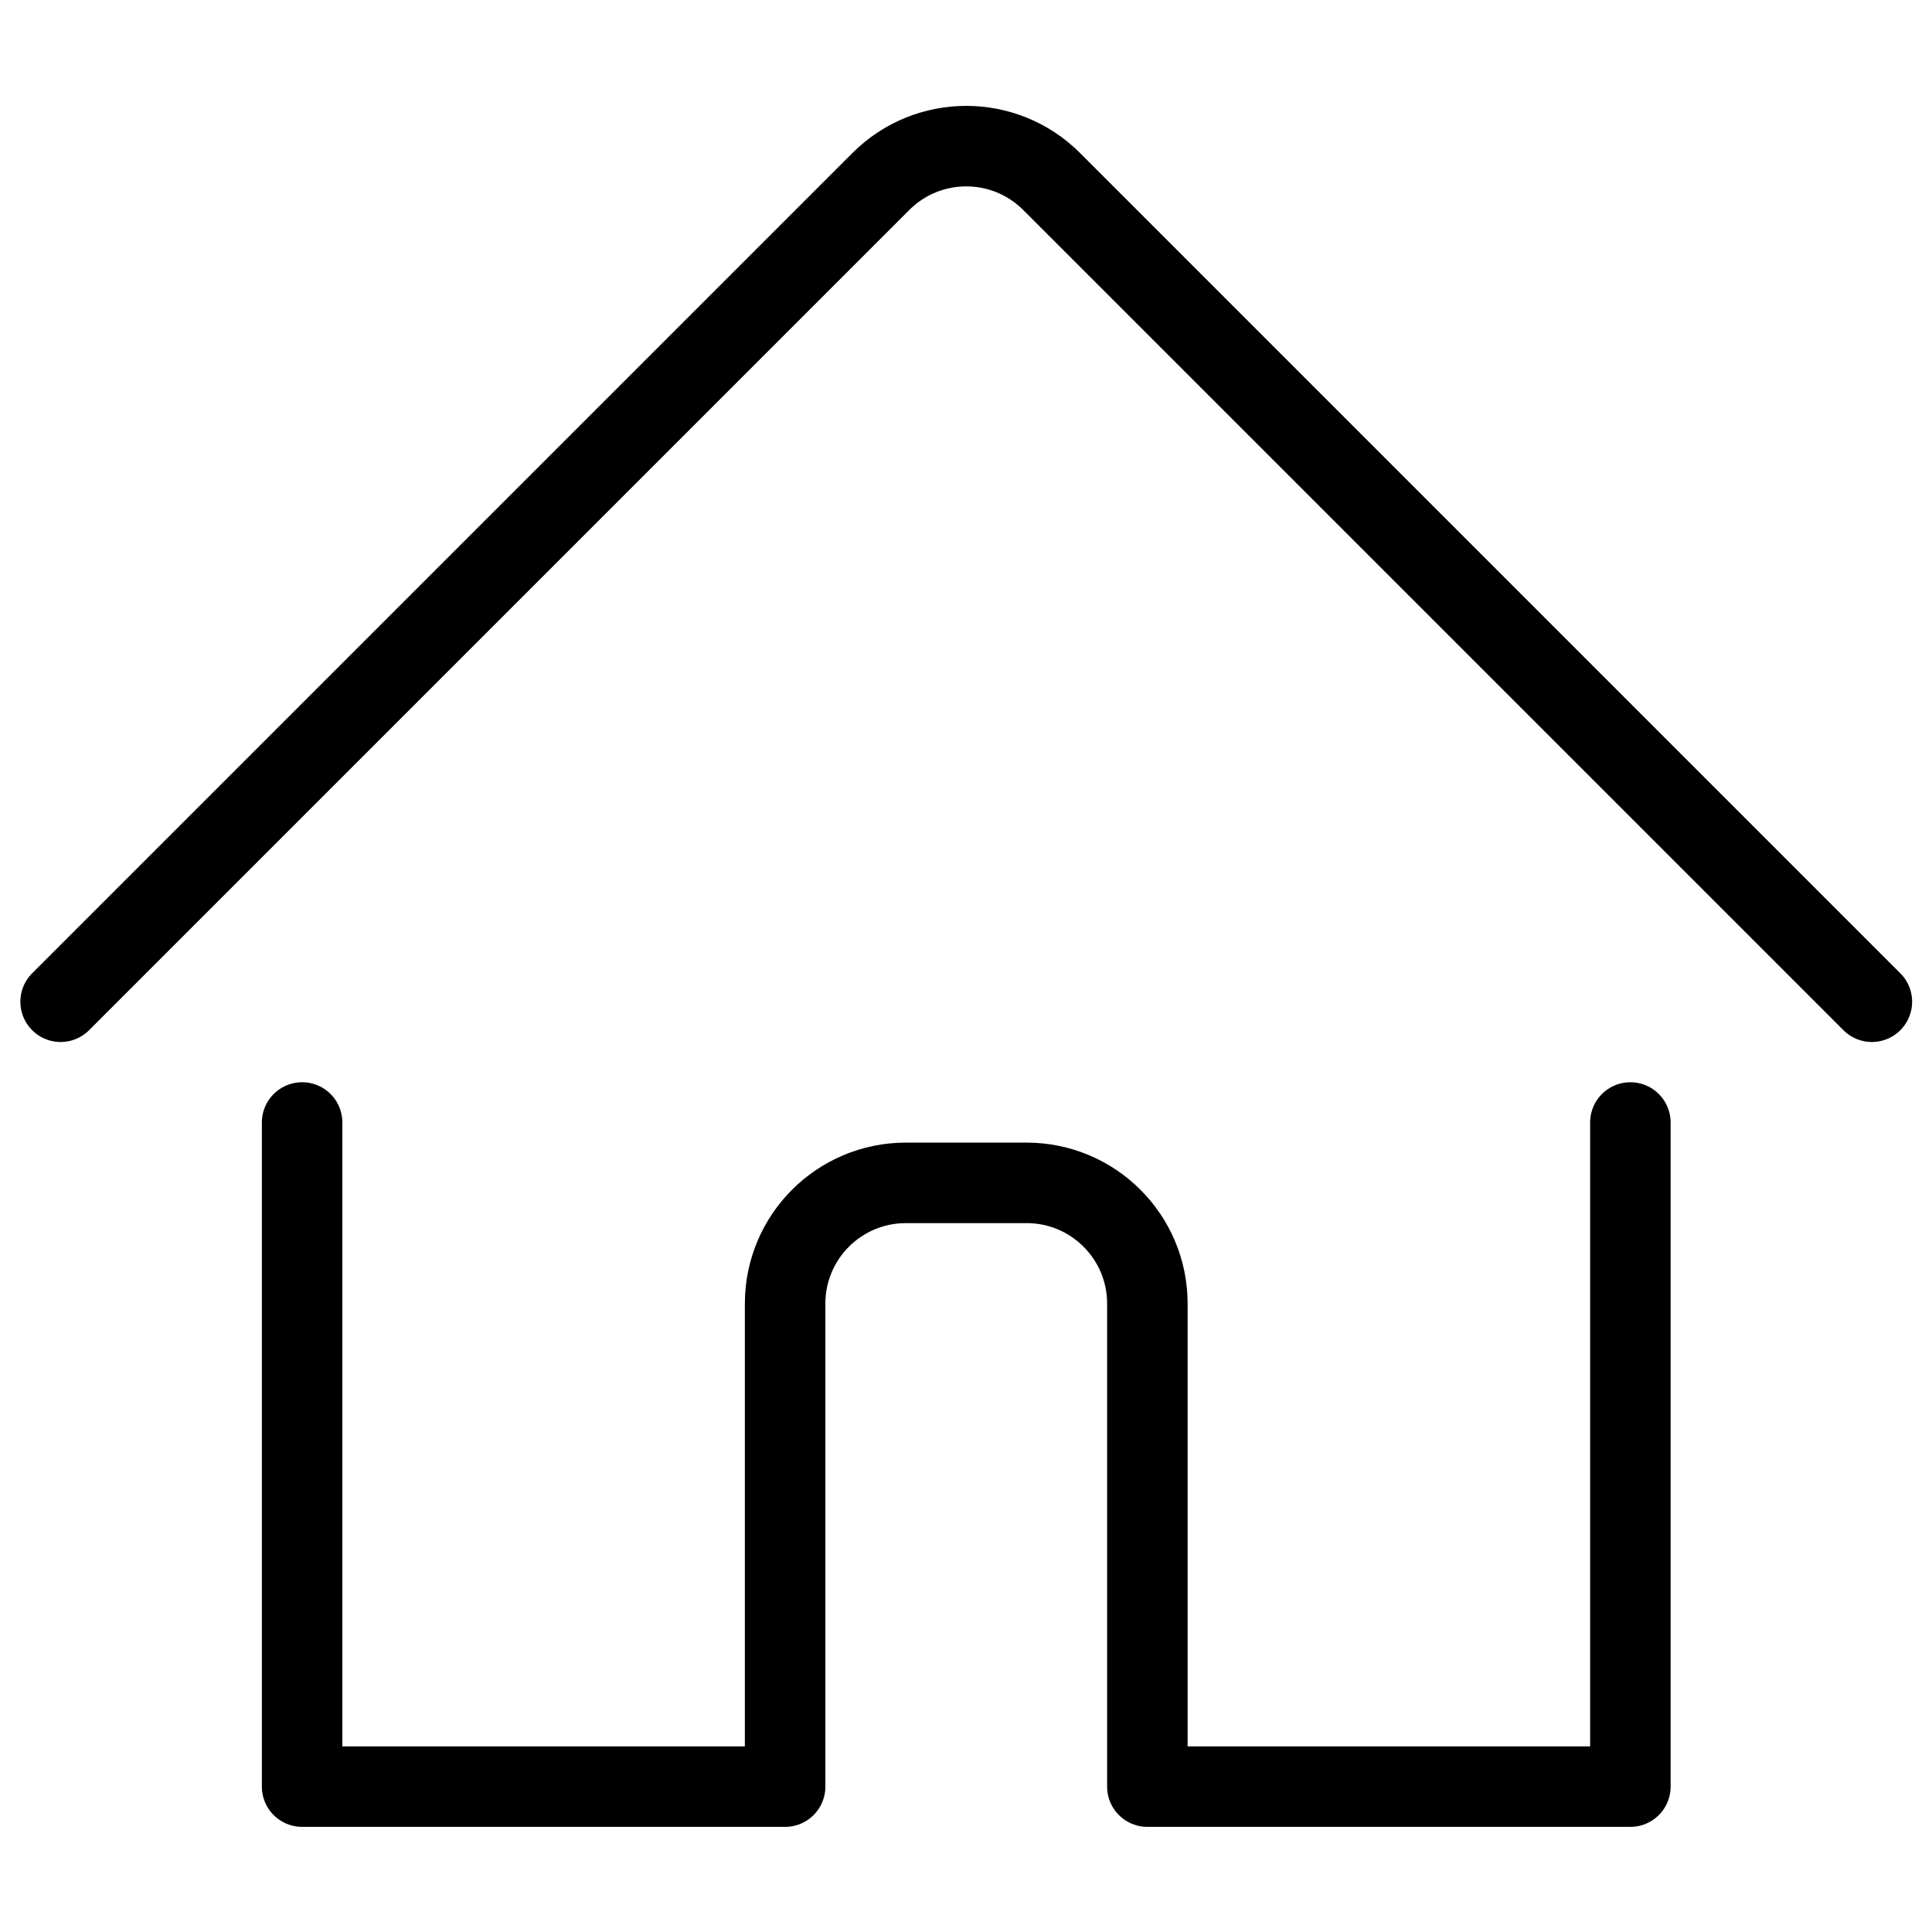
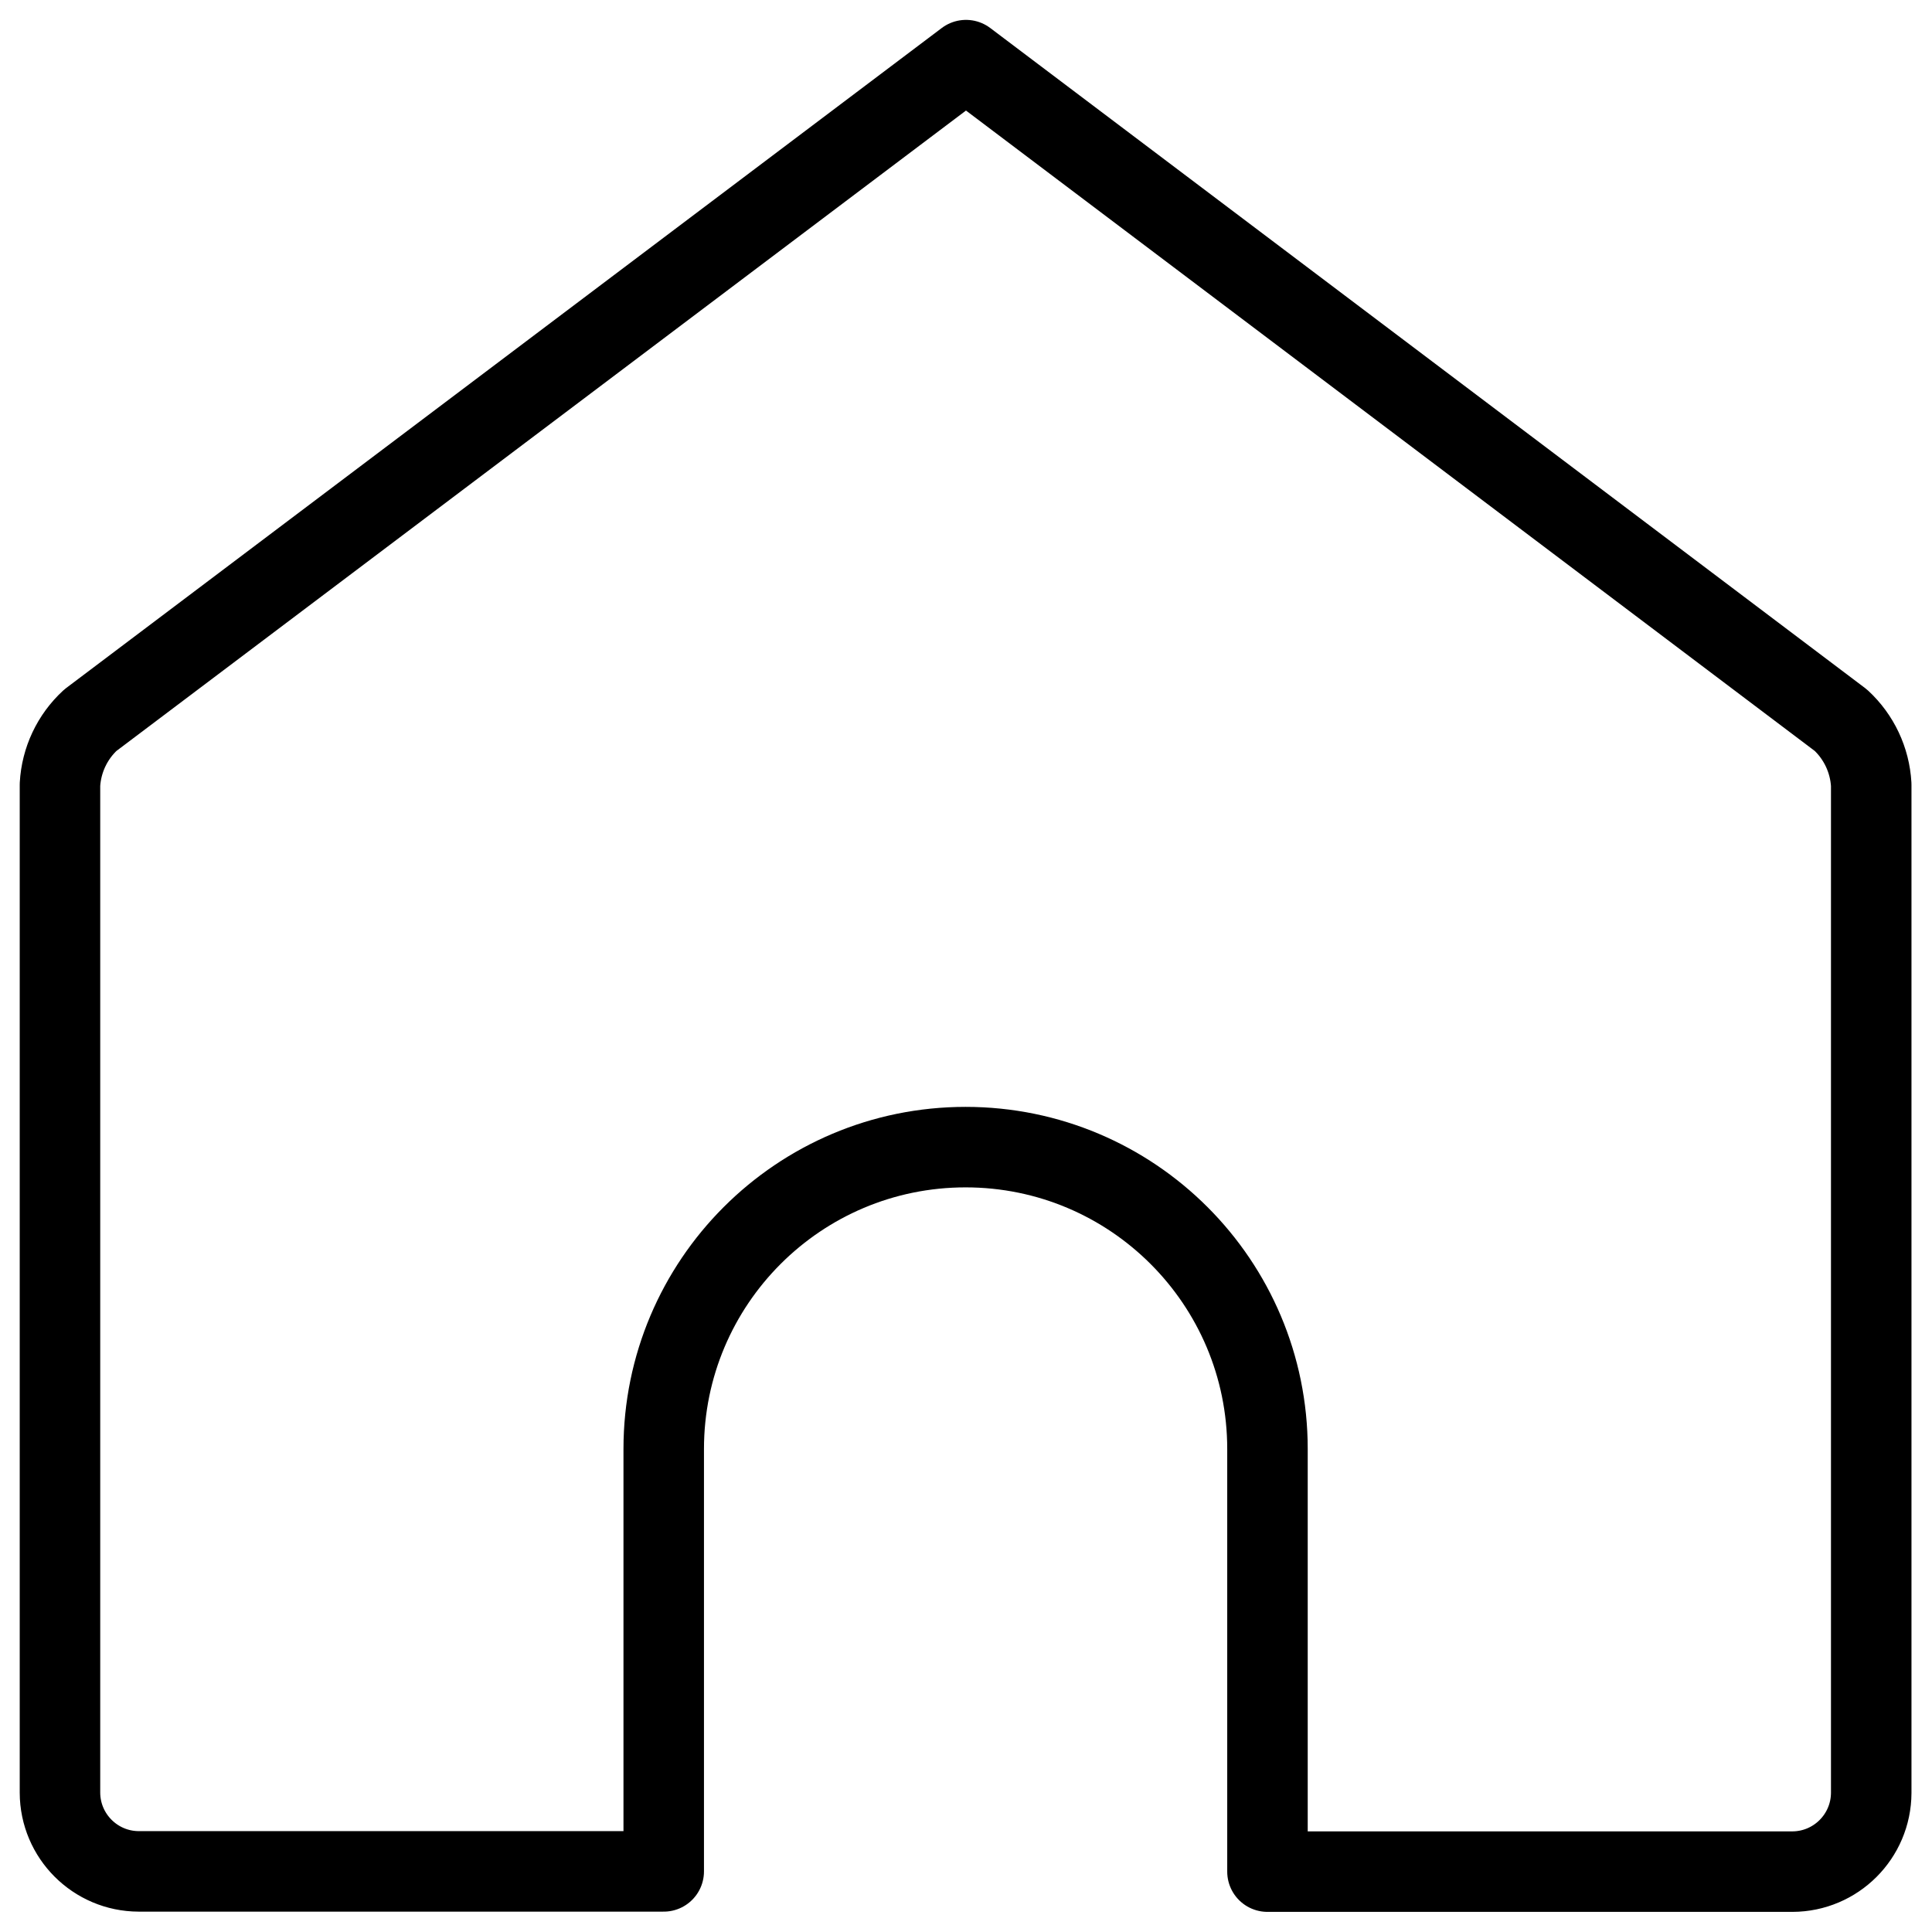
<svg xmlns="http://www.w3.org/2000/svg" viewBox="0 0 24 24" fill="none" stroke="currentColor" stroke-linecap="round" stroke-linejoin="round">
-   <path d="M3.753 13.944v8.25h6v-6a1.5 1.5 0 011.5-1.5h1.5a1.5 1.5 0 011.5 1.5v6h6v-8.25M.753 12.444L10.942 2.255a1.5 1.5 0 012.122 0l10.189 10.189" />
+   <path d="M22.868 8.947L12 .747l-10.878 8.2a1.177 1.177 0 00-.377.8v12.522a.981.981 0 00.978.978h6.522V18a3.75 3.75 0 017.5 0v5.25h6.521a.982.982 0 00.979-.978V9.747a1.181 1.181 0 00-.377-.8z" />
</svg>
